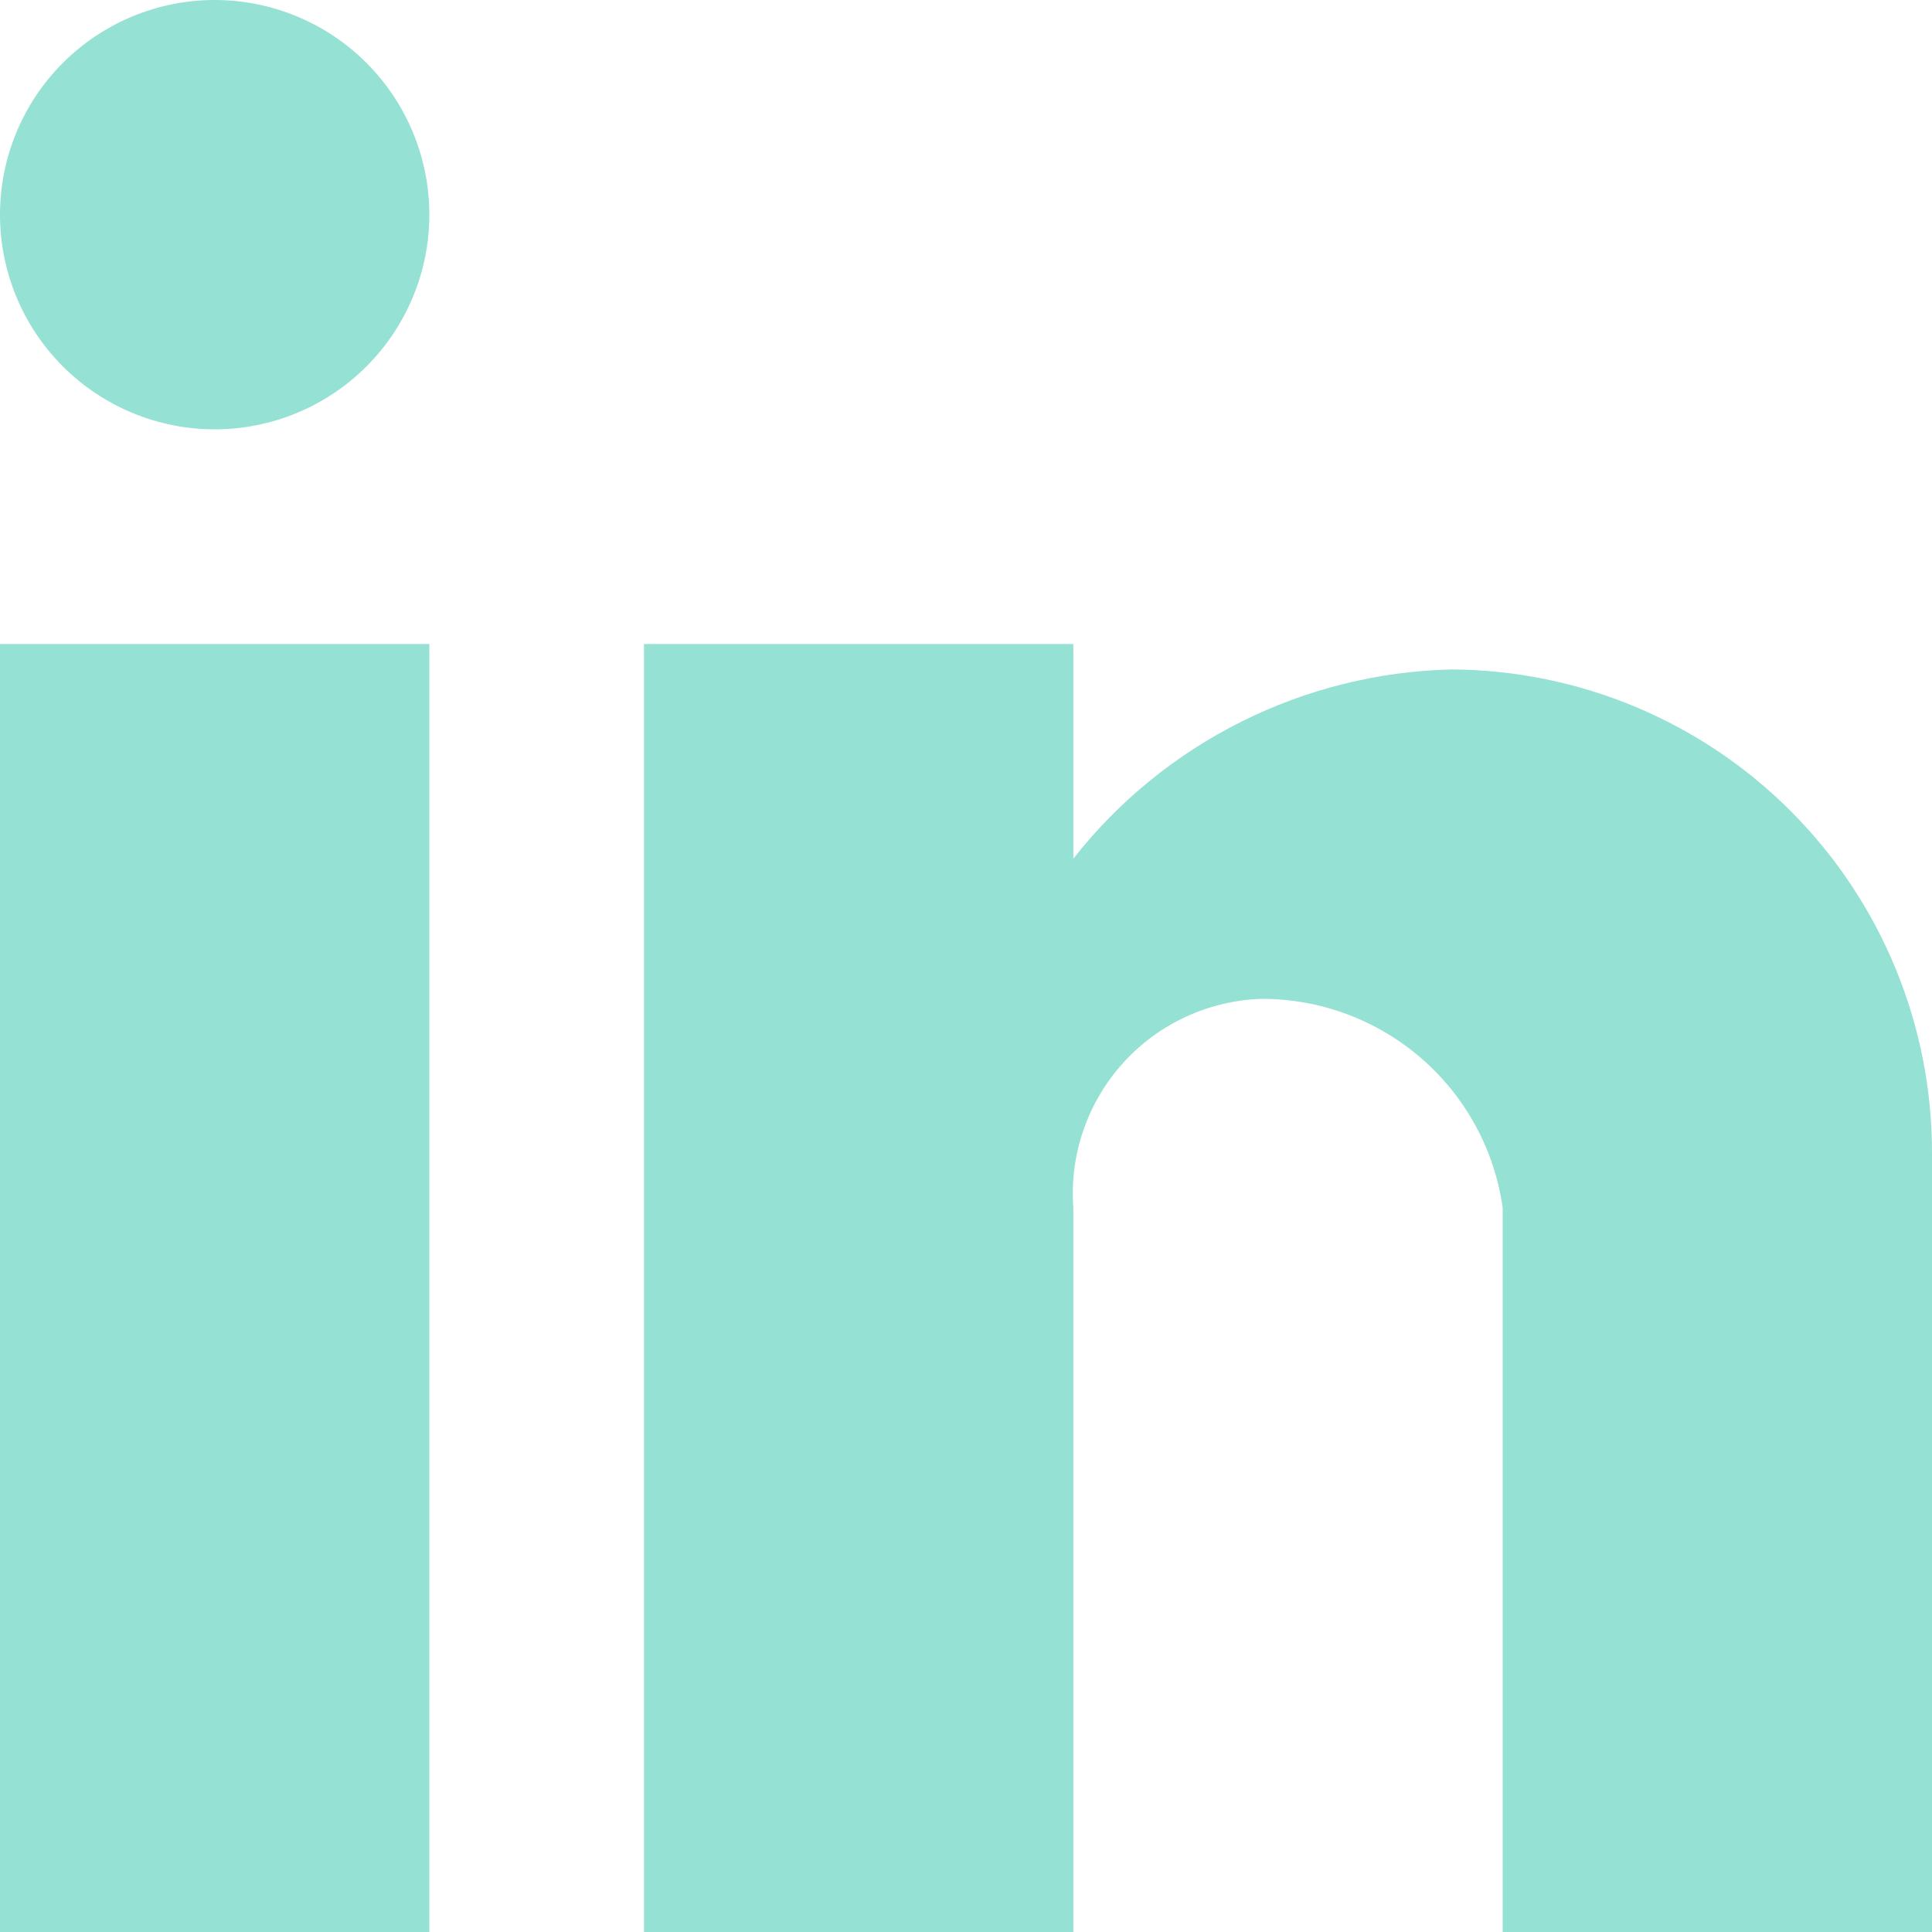
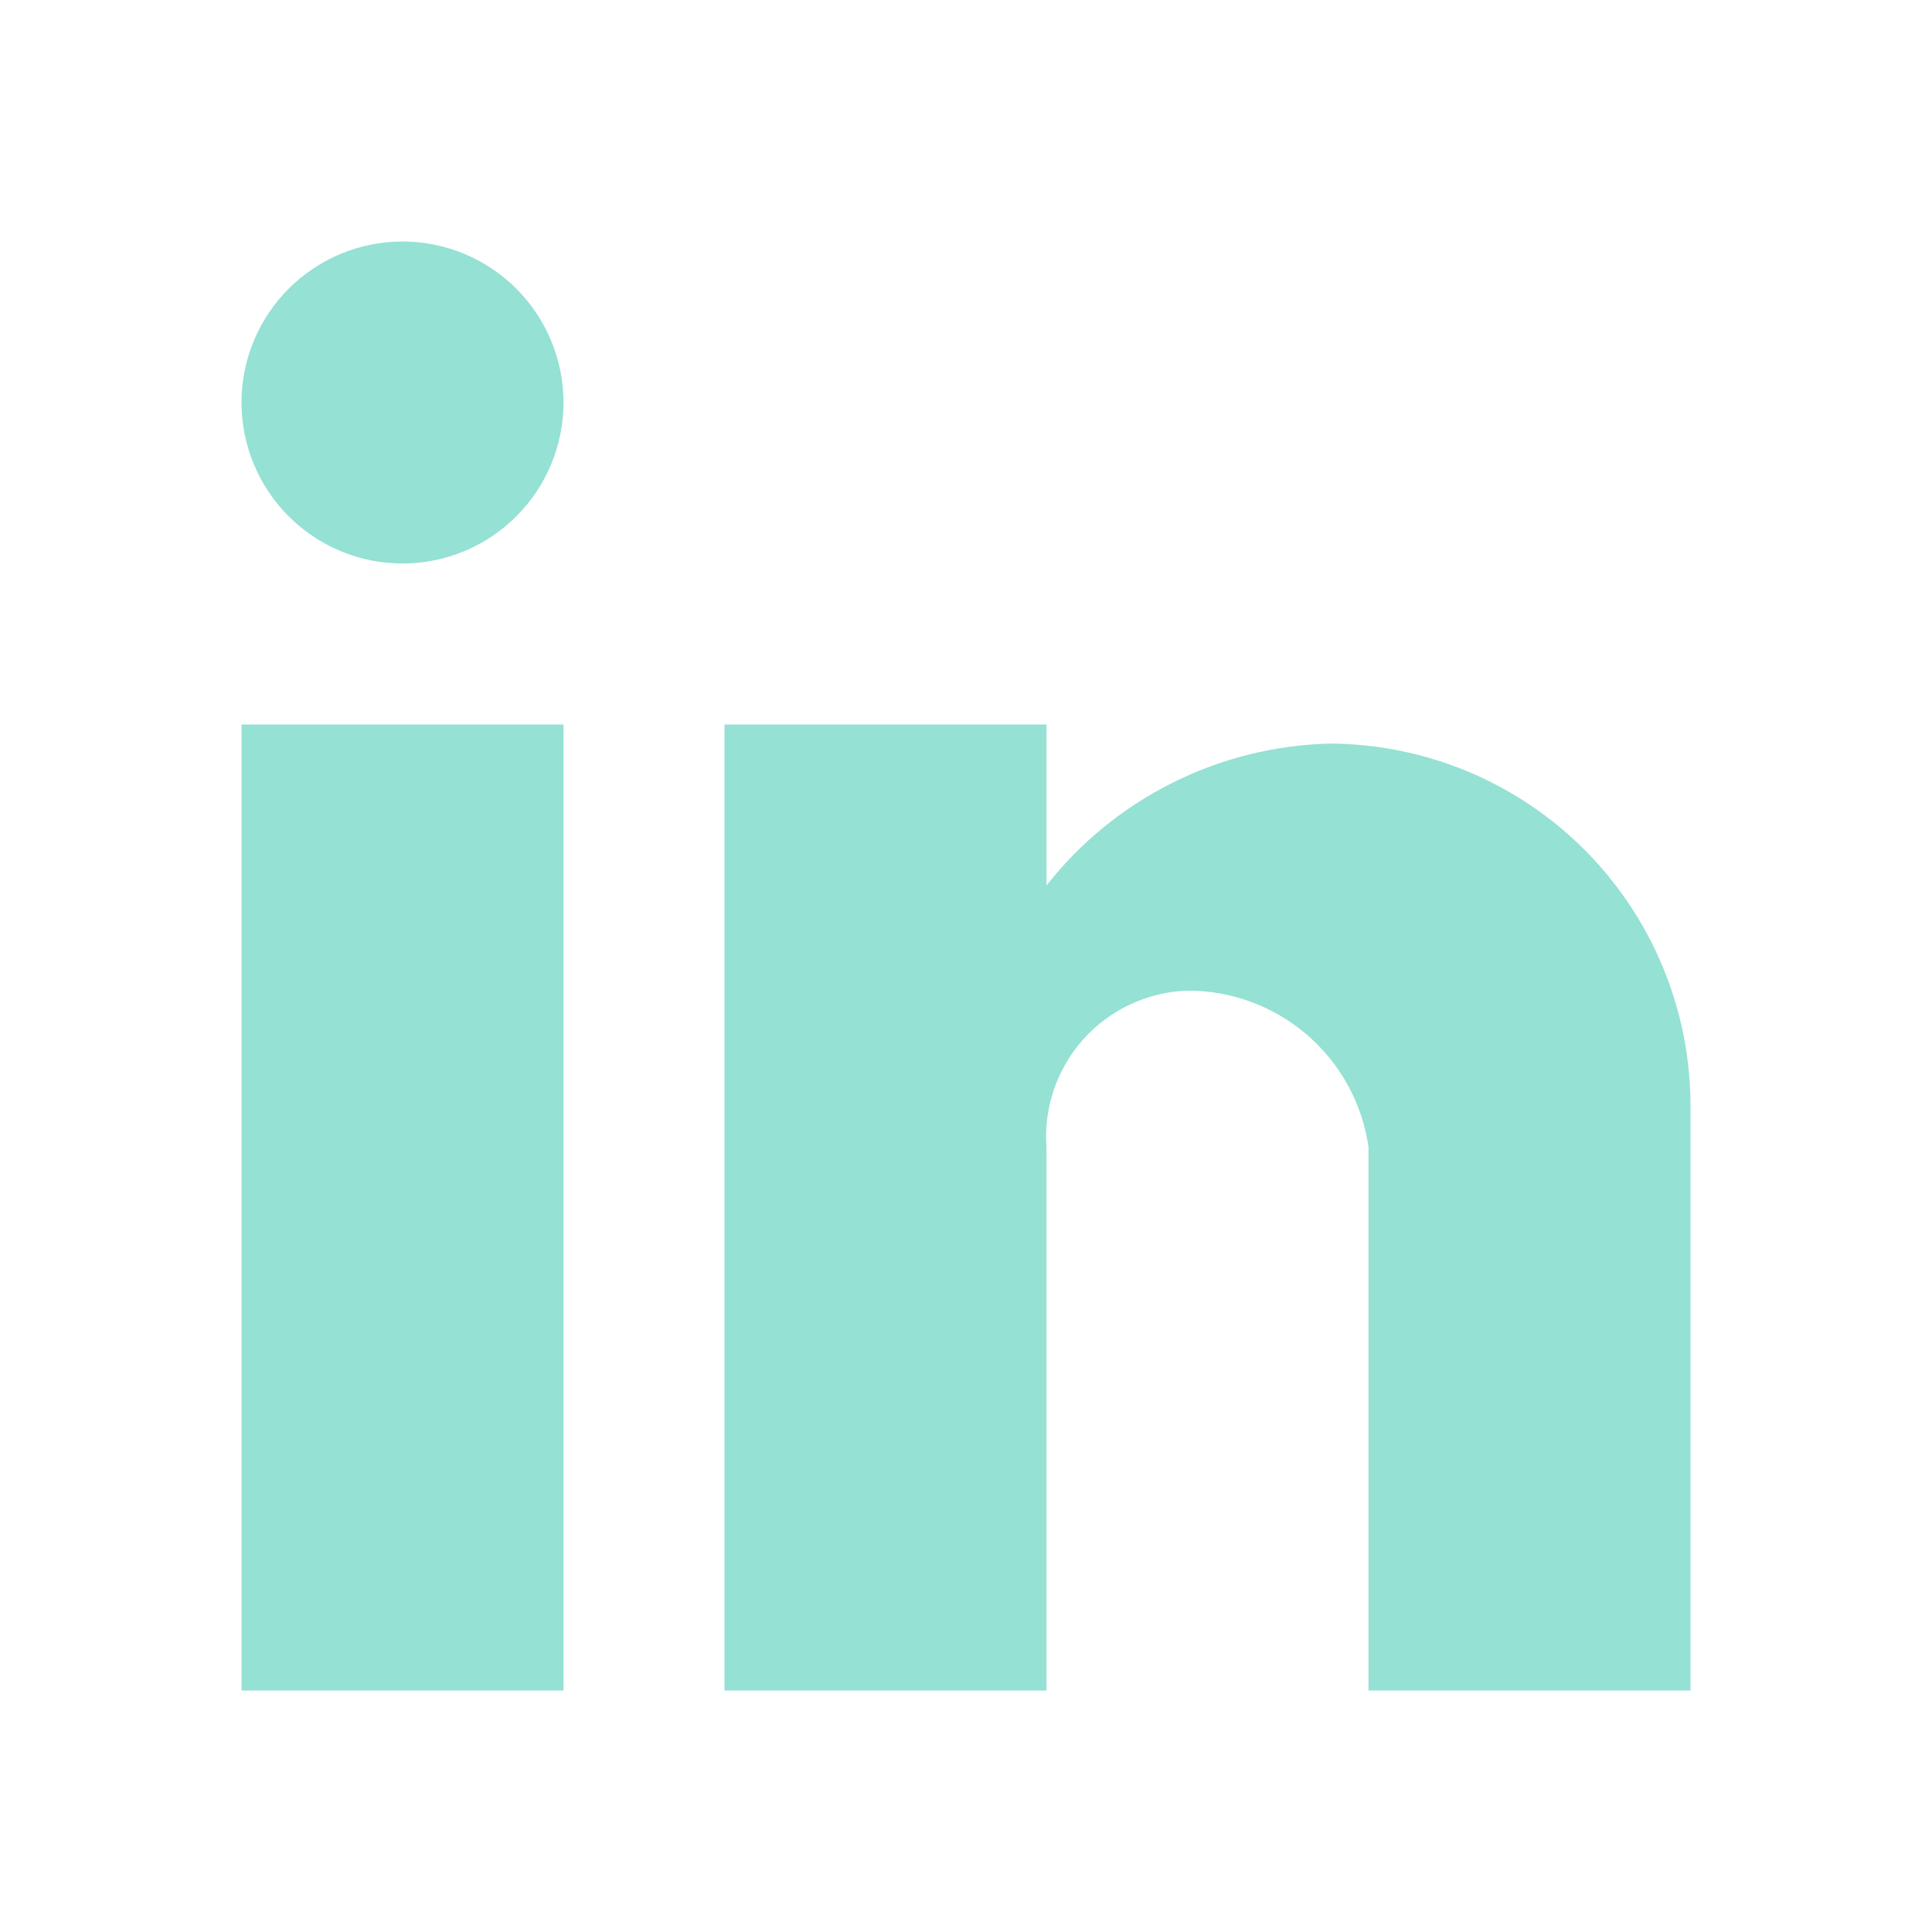
- <svg xmlns="http://www.w3.org/2000/svg" width="18" height="18" viewBox="0 0 18 18" fill="none">
-   <path d="M10 18H6V6H10V8C10.421 7.464 10.956 7.028 11.565 6.724C12.174 6.419 12.844 6.253 13.525 6.237C14.716 6.244 15.857 6.722 16.695 7.568C17.534 8.414 18.003 9.559 18 10.75V18H14V11.25C13.923 10.71 13.653 10.215 13.24 9.858C12.827 9.501 12.299 9.305 11.753 9.306C11.509 9.314 11.268 9.371 11.047 9.474C10.825 9.576 10.626 9.723 10.462 9.905C10.299 10.086 10.173 10.299 10.094 10.53C10.014 10.761 9.982 11.006 10 11.25V18ZM4 18H0V6H4V18ZM2 4C1.47 4 0.961 3.789 0.586 3.414C0.211 3.039 0 2.53 0 2C0 1.47 0.211 0.961 0.586 0.586C0.961 0.211 1.47 0 2 0C2.53 0 3.039 0.211 3.414 0.586C3.789 0.961 4 1.47 4 2C4 2.53 3.789 3.039 3.414 3.414C3.039 3.789 2.53 4 2 4Z" fill="#95E1D3" />
+ <svg xmlns="http://www.w3.org/2000/svg" width="24" height="24" viewBox="0 0 24 24" fill="none">
+   <path d="M13 21H9V9H13V11C13.421 10.464 13.956 10.028 14.565 9.724C15.174 9.419 15.844 9.253 16.525 9.237C17.716 9.244 18.857 9.722 19.695 10.568C20.534 11.414 21.003 12.559 21 13.75V21H17V14.25C16.923 13.71 16.653 13.215 16.24 12.858C15.827 12.501 15.299 12.305 14.753 12.306C14.509 12.314 14.268 12.371 14.047 12.474C13.825 12.576 13.626 12.723 13.462 12.905C13.299 13.086 13.173 13.299 13.094 13.53C13.014 13.761 12.982 14.006 13 14.25V21ZM7 21H3V9H7V21ZM5 7C4.47 7 3.961 6.789 3.586 6.414C3.211 6.039 3 5.53 3 5C3 4.47 3.211 3.961 3.586 3.586C3.961 3.211 4.47 3 5 3C5.53 3 6.039 3.211 6.414 3.586C6.789 3.961 7 4.47 7 5C7 5.53 6.789 6.039 6.414 6.414C6.039 6.789 5.53 7 5 7Z" fill="#95E1D3" />
</svg>
